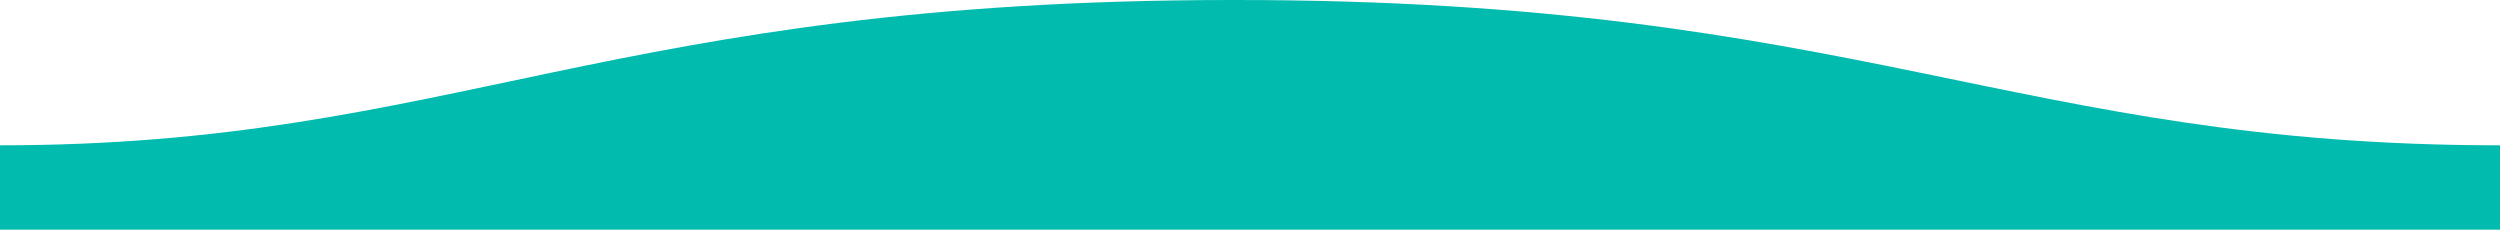
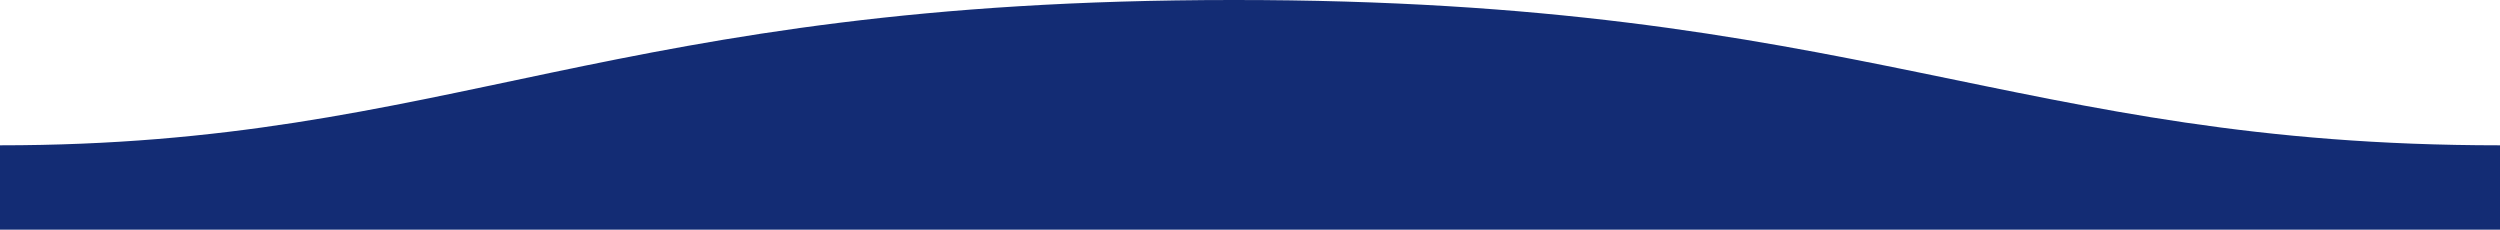
<svg xmlns="http://www.w3.org/2000/svg" width="1600" height="147" viewBox="0 0 1600 147" fill="none">
  <path fill-rule="evenodd" clip-rule="evenodd" d="M1600 93C1289 93 1190.1 -0.25 789 1.35028e-05C389 1.35028e-05 289 93 0 93V147H1600C1600 147 1600 122 1600 93Z" fill="url(#paint0_linear_779_2214)" />
  <defs>
    <linearGradient id="paint0_linear_779_2214" x1="800" y1="-49.699" x2="800" y2="170" gradientUnits="userSpaceOnUse">
-       <stop stop-color="#00BBAE" stop-opacity="0.6" />
-       <stop offset="0" stop-color="#00BBAE" />
+       <stop stop-color="#132c74" stop-opacity="0.6" />
+       <stop offset="0" stop-color="#132c74" />
    </linearGradient>
  </defs>
</svg>
